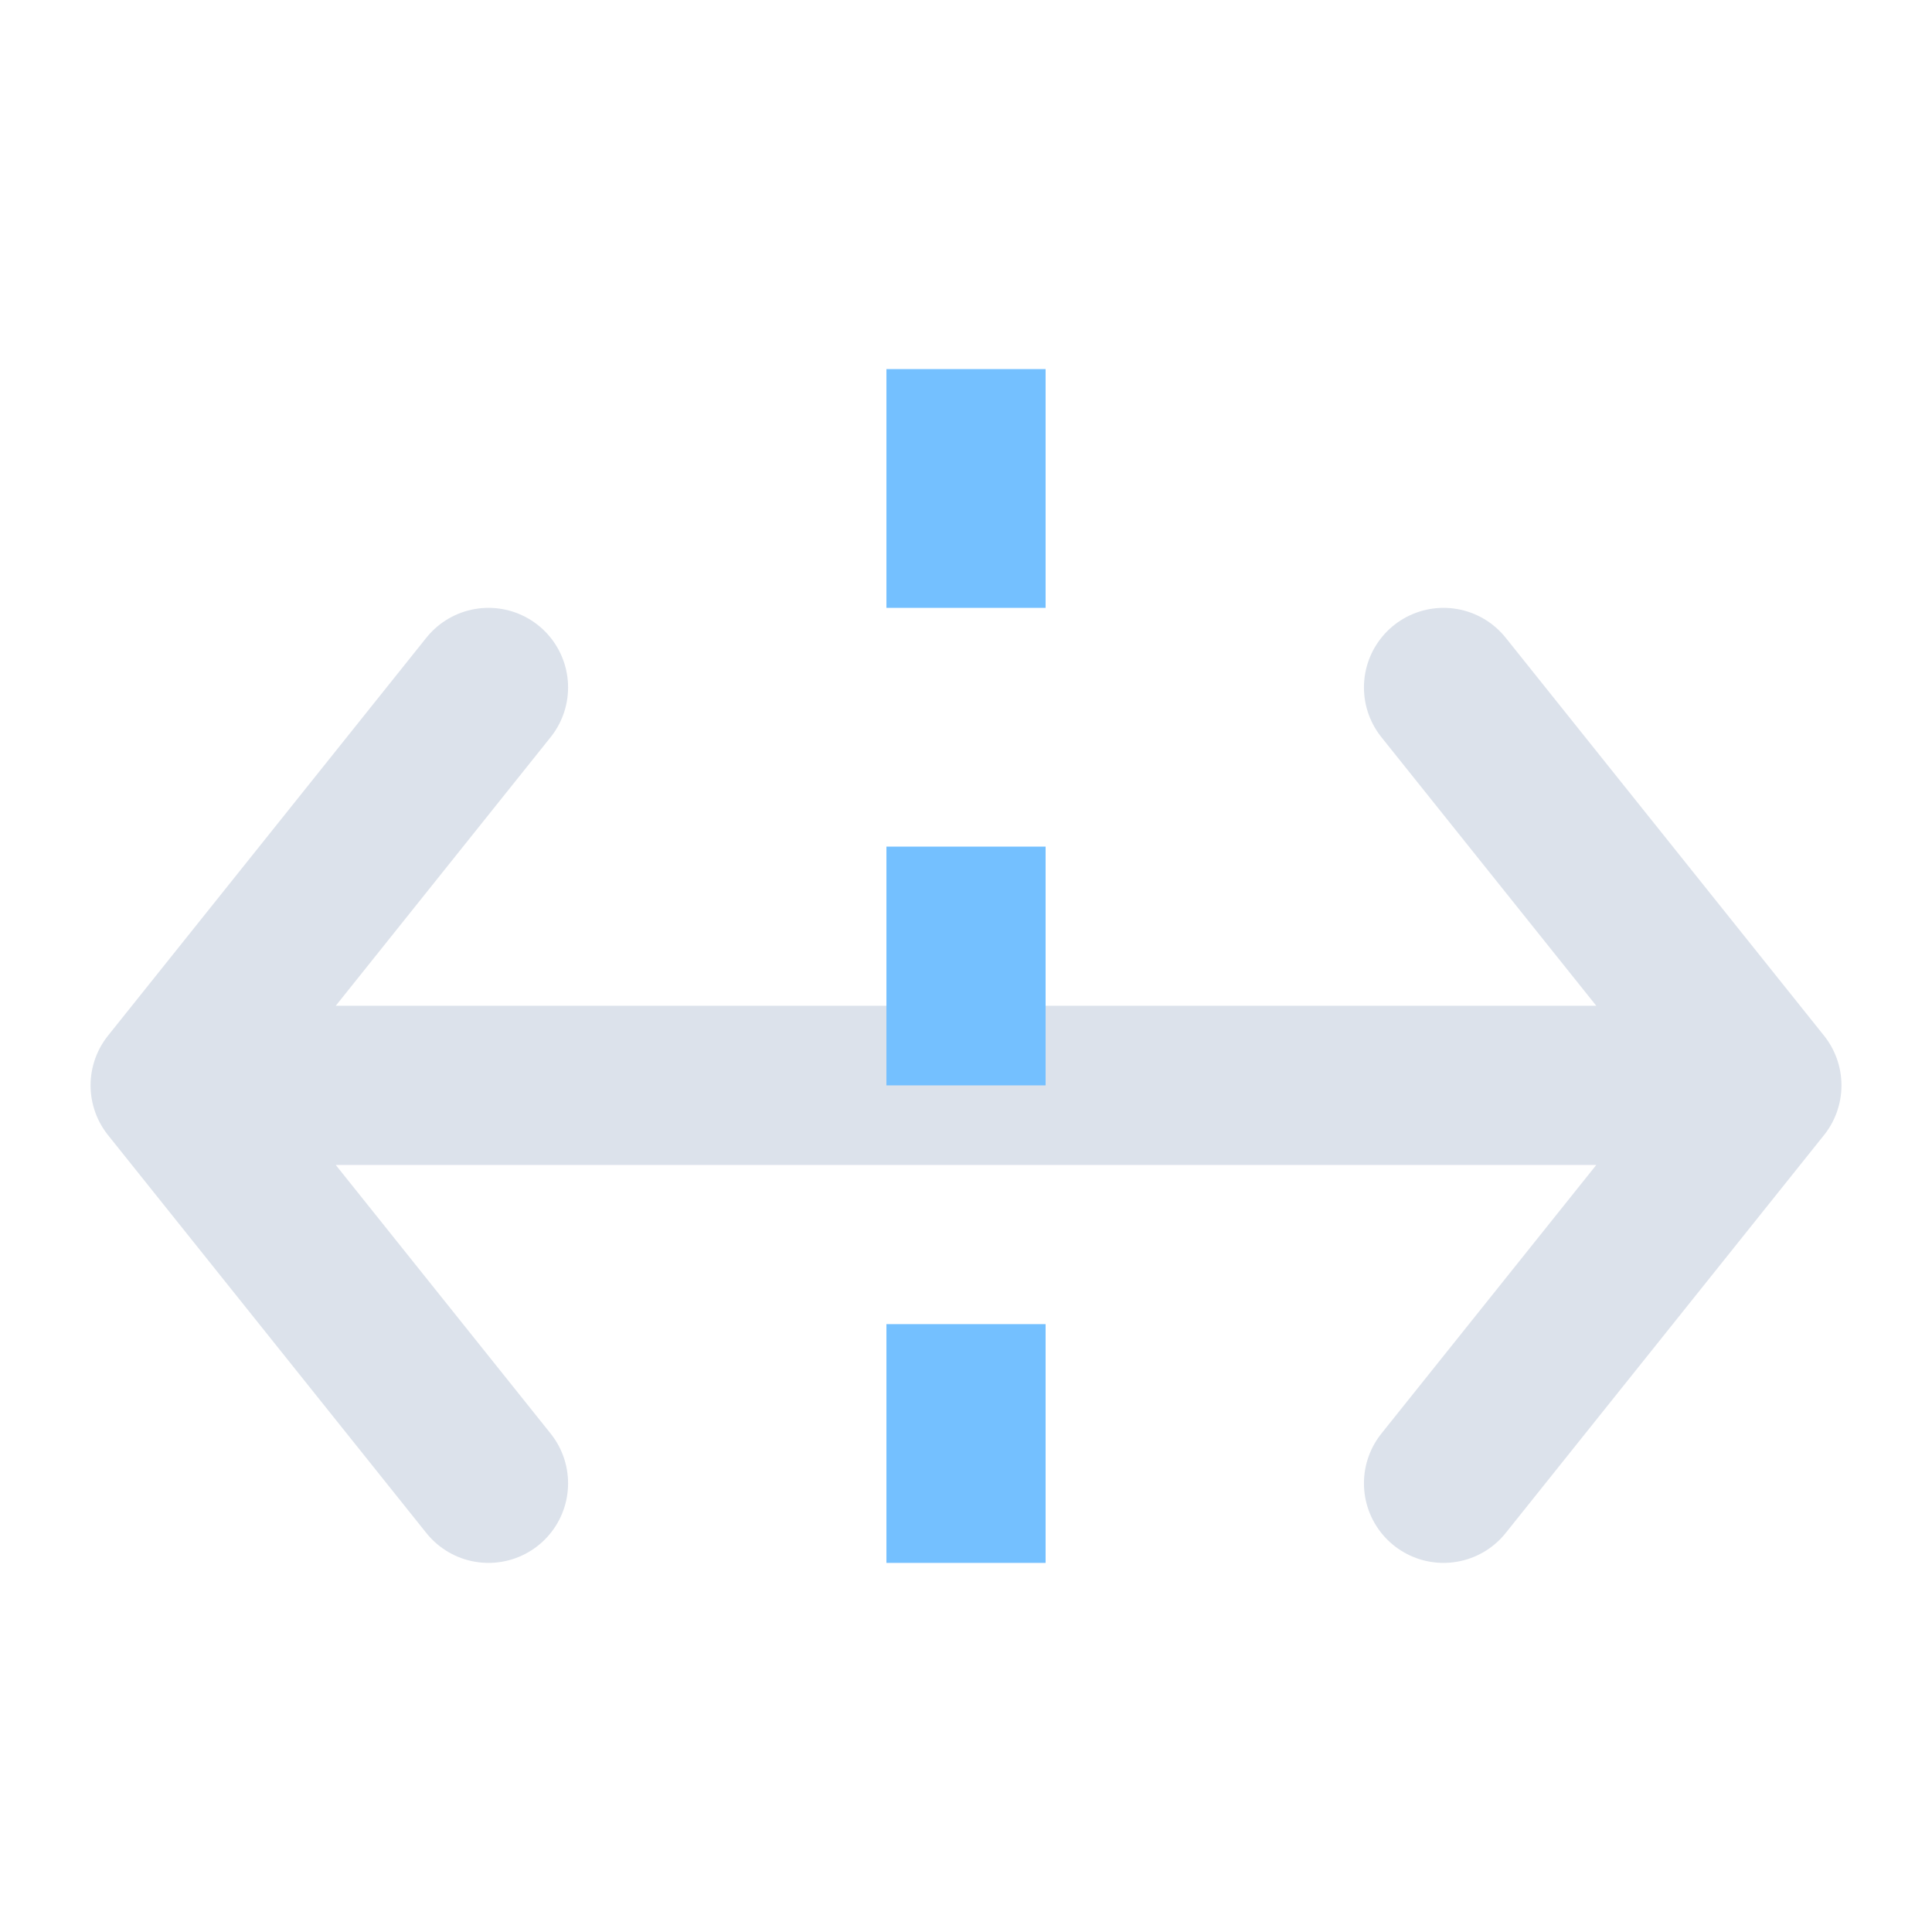
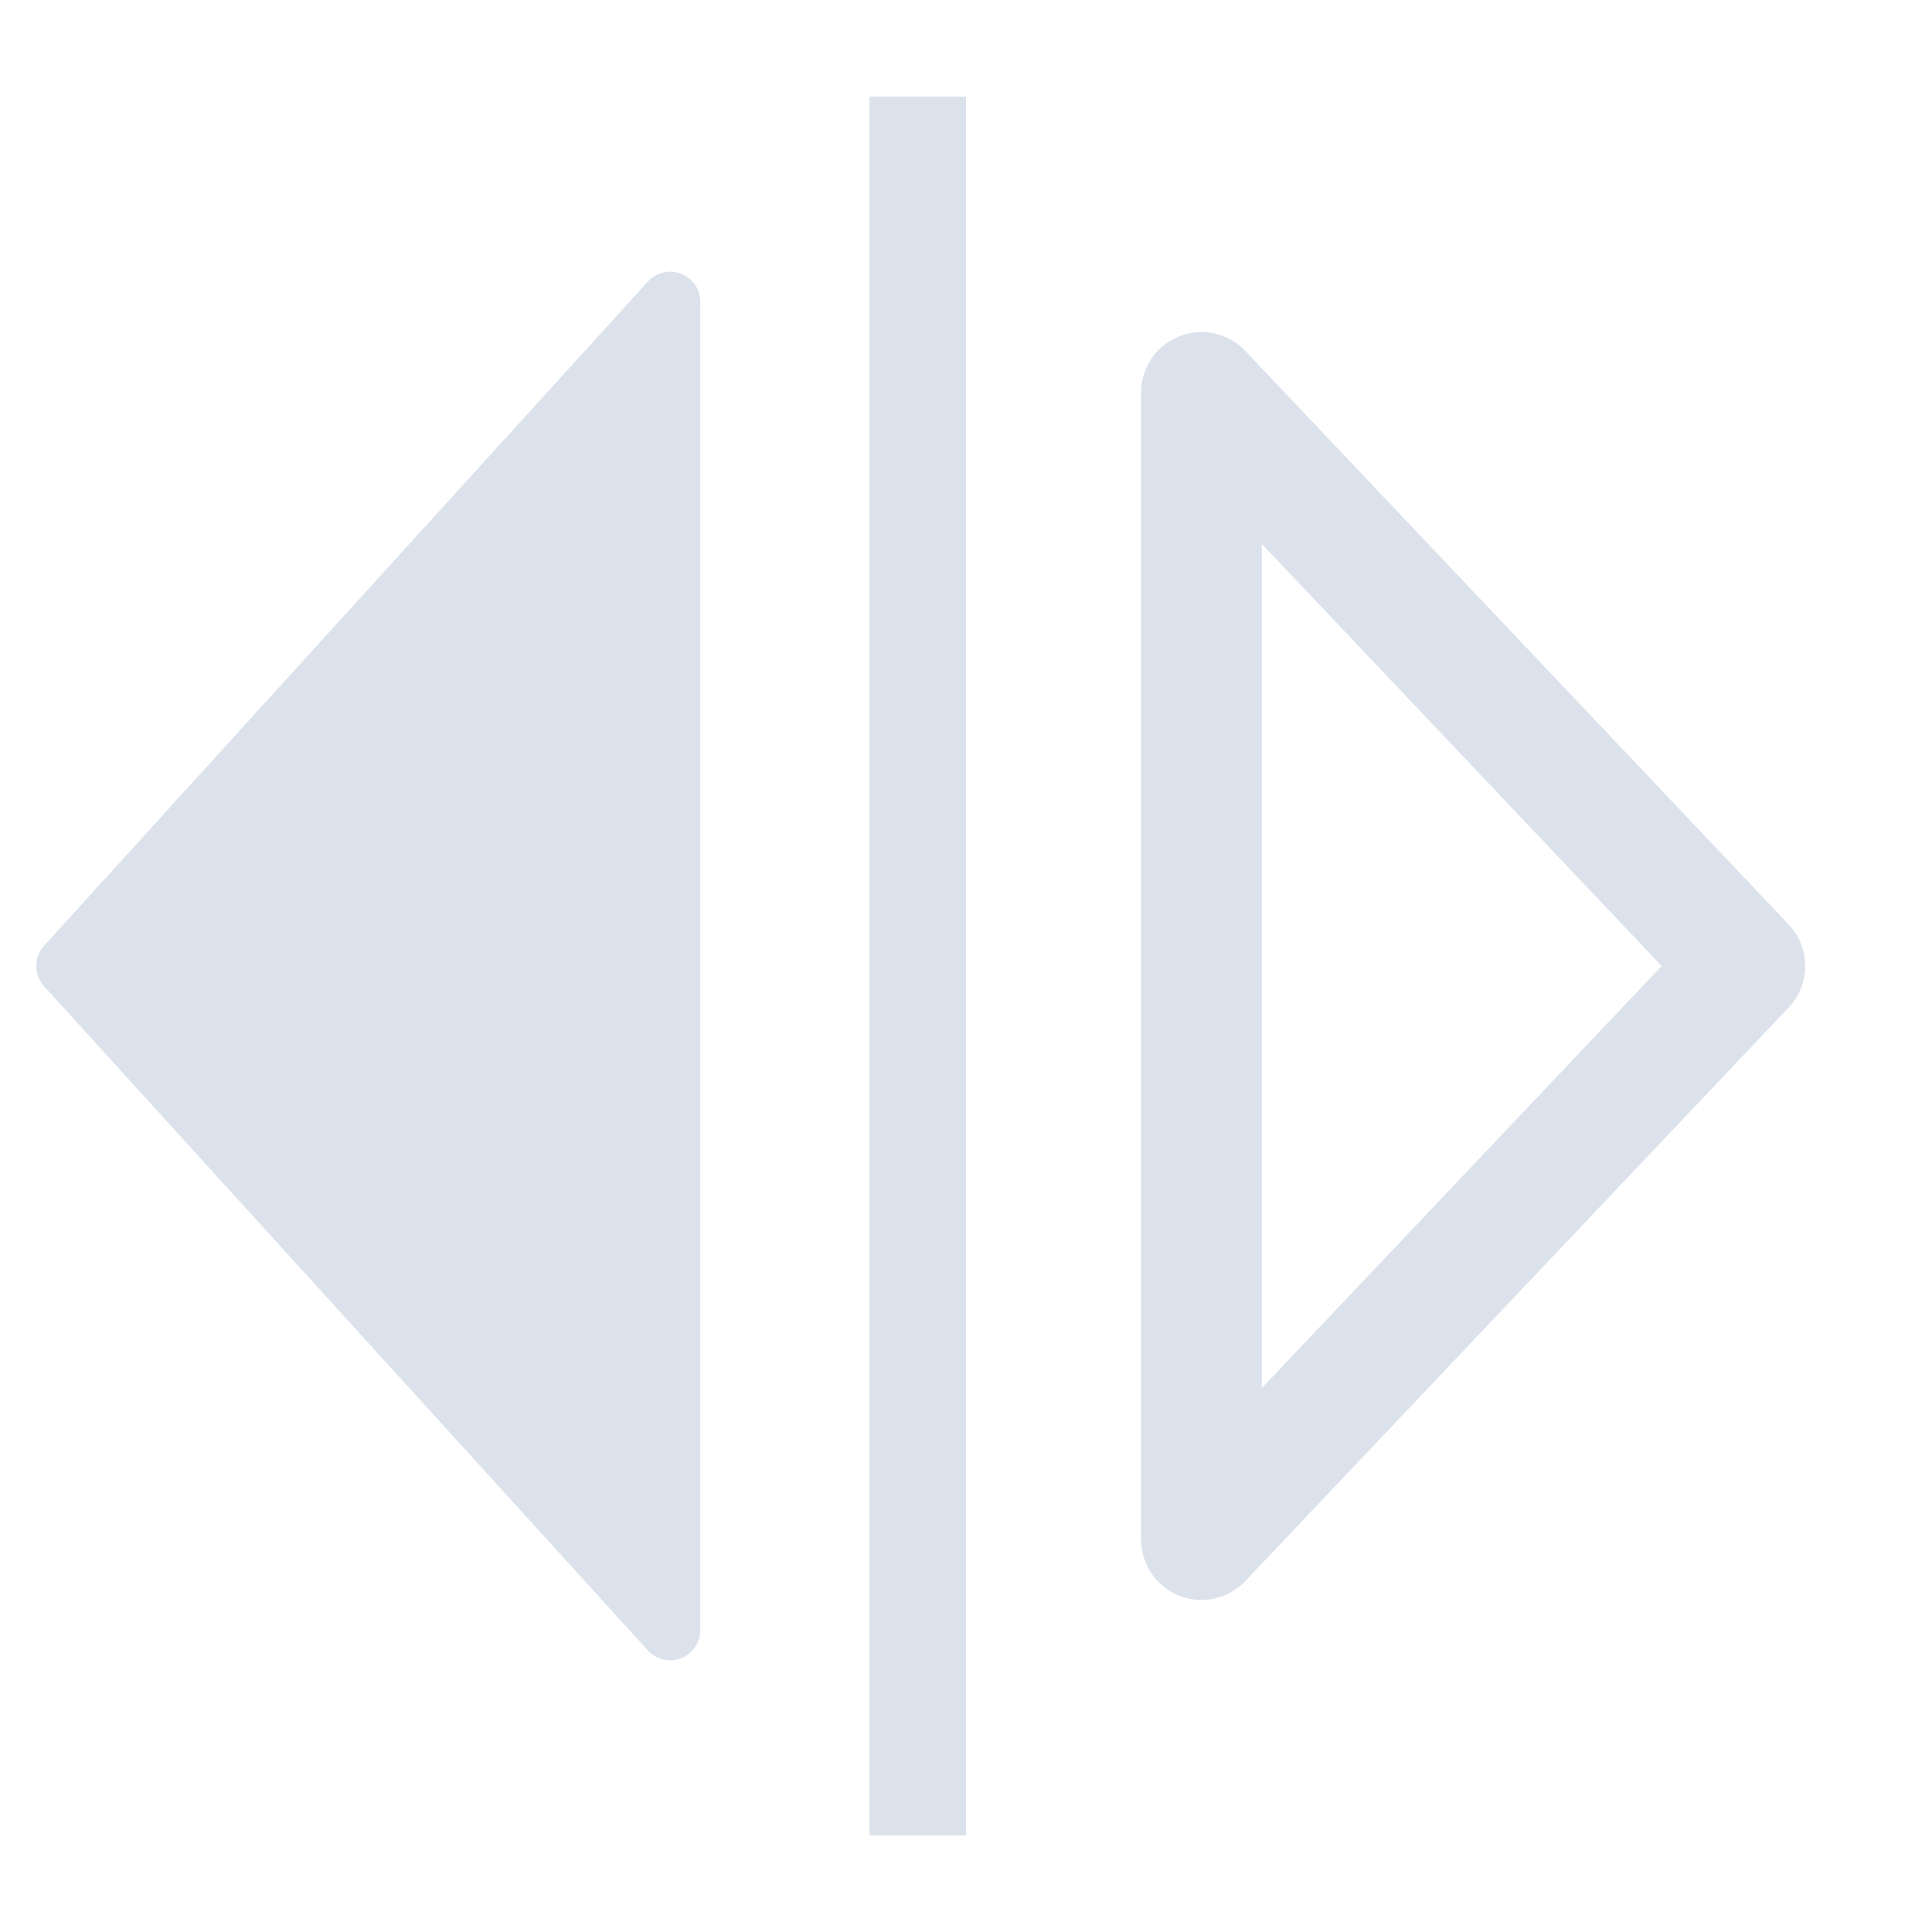
<svg xmlns="http://www.w3.org/2000/svg" viewBox="0 0 32 32">
-   <g transform="translate(-5.091 -3.114) scale(1.3182)">
-     <path d="M6 16h20M10 11l-4 5 4 5M22 11l4 5-4 5" fill="none" stroke="#dce2eb" stroke-width="2" stroke-linecap="round" stroke-linejoin="round" />
-     <path d="M16 7v18" stroke="#74c0ff" stroke-width="2" stroke-dasharray="3 3" />
-   </g>
+   <path d="M15.2 1.6v28.8" fill="none" stroke="#dce2eb" stroke-width="1.6" />
+   <path d="M11.1 5v22L1.1 16z" fill="#dce2eb" stroke="#dce2eb" stroke-width="1" stroke-linejoin="round" />
+   <path d="M19.9 6.5v19l9-9.5z" fill="none" stroke="#dce2eb" stroke-width="2" stroke-linejoin="round" />
</svg>
